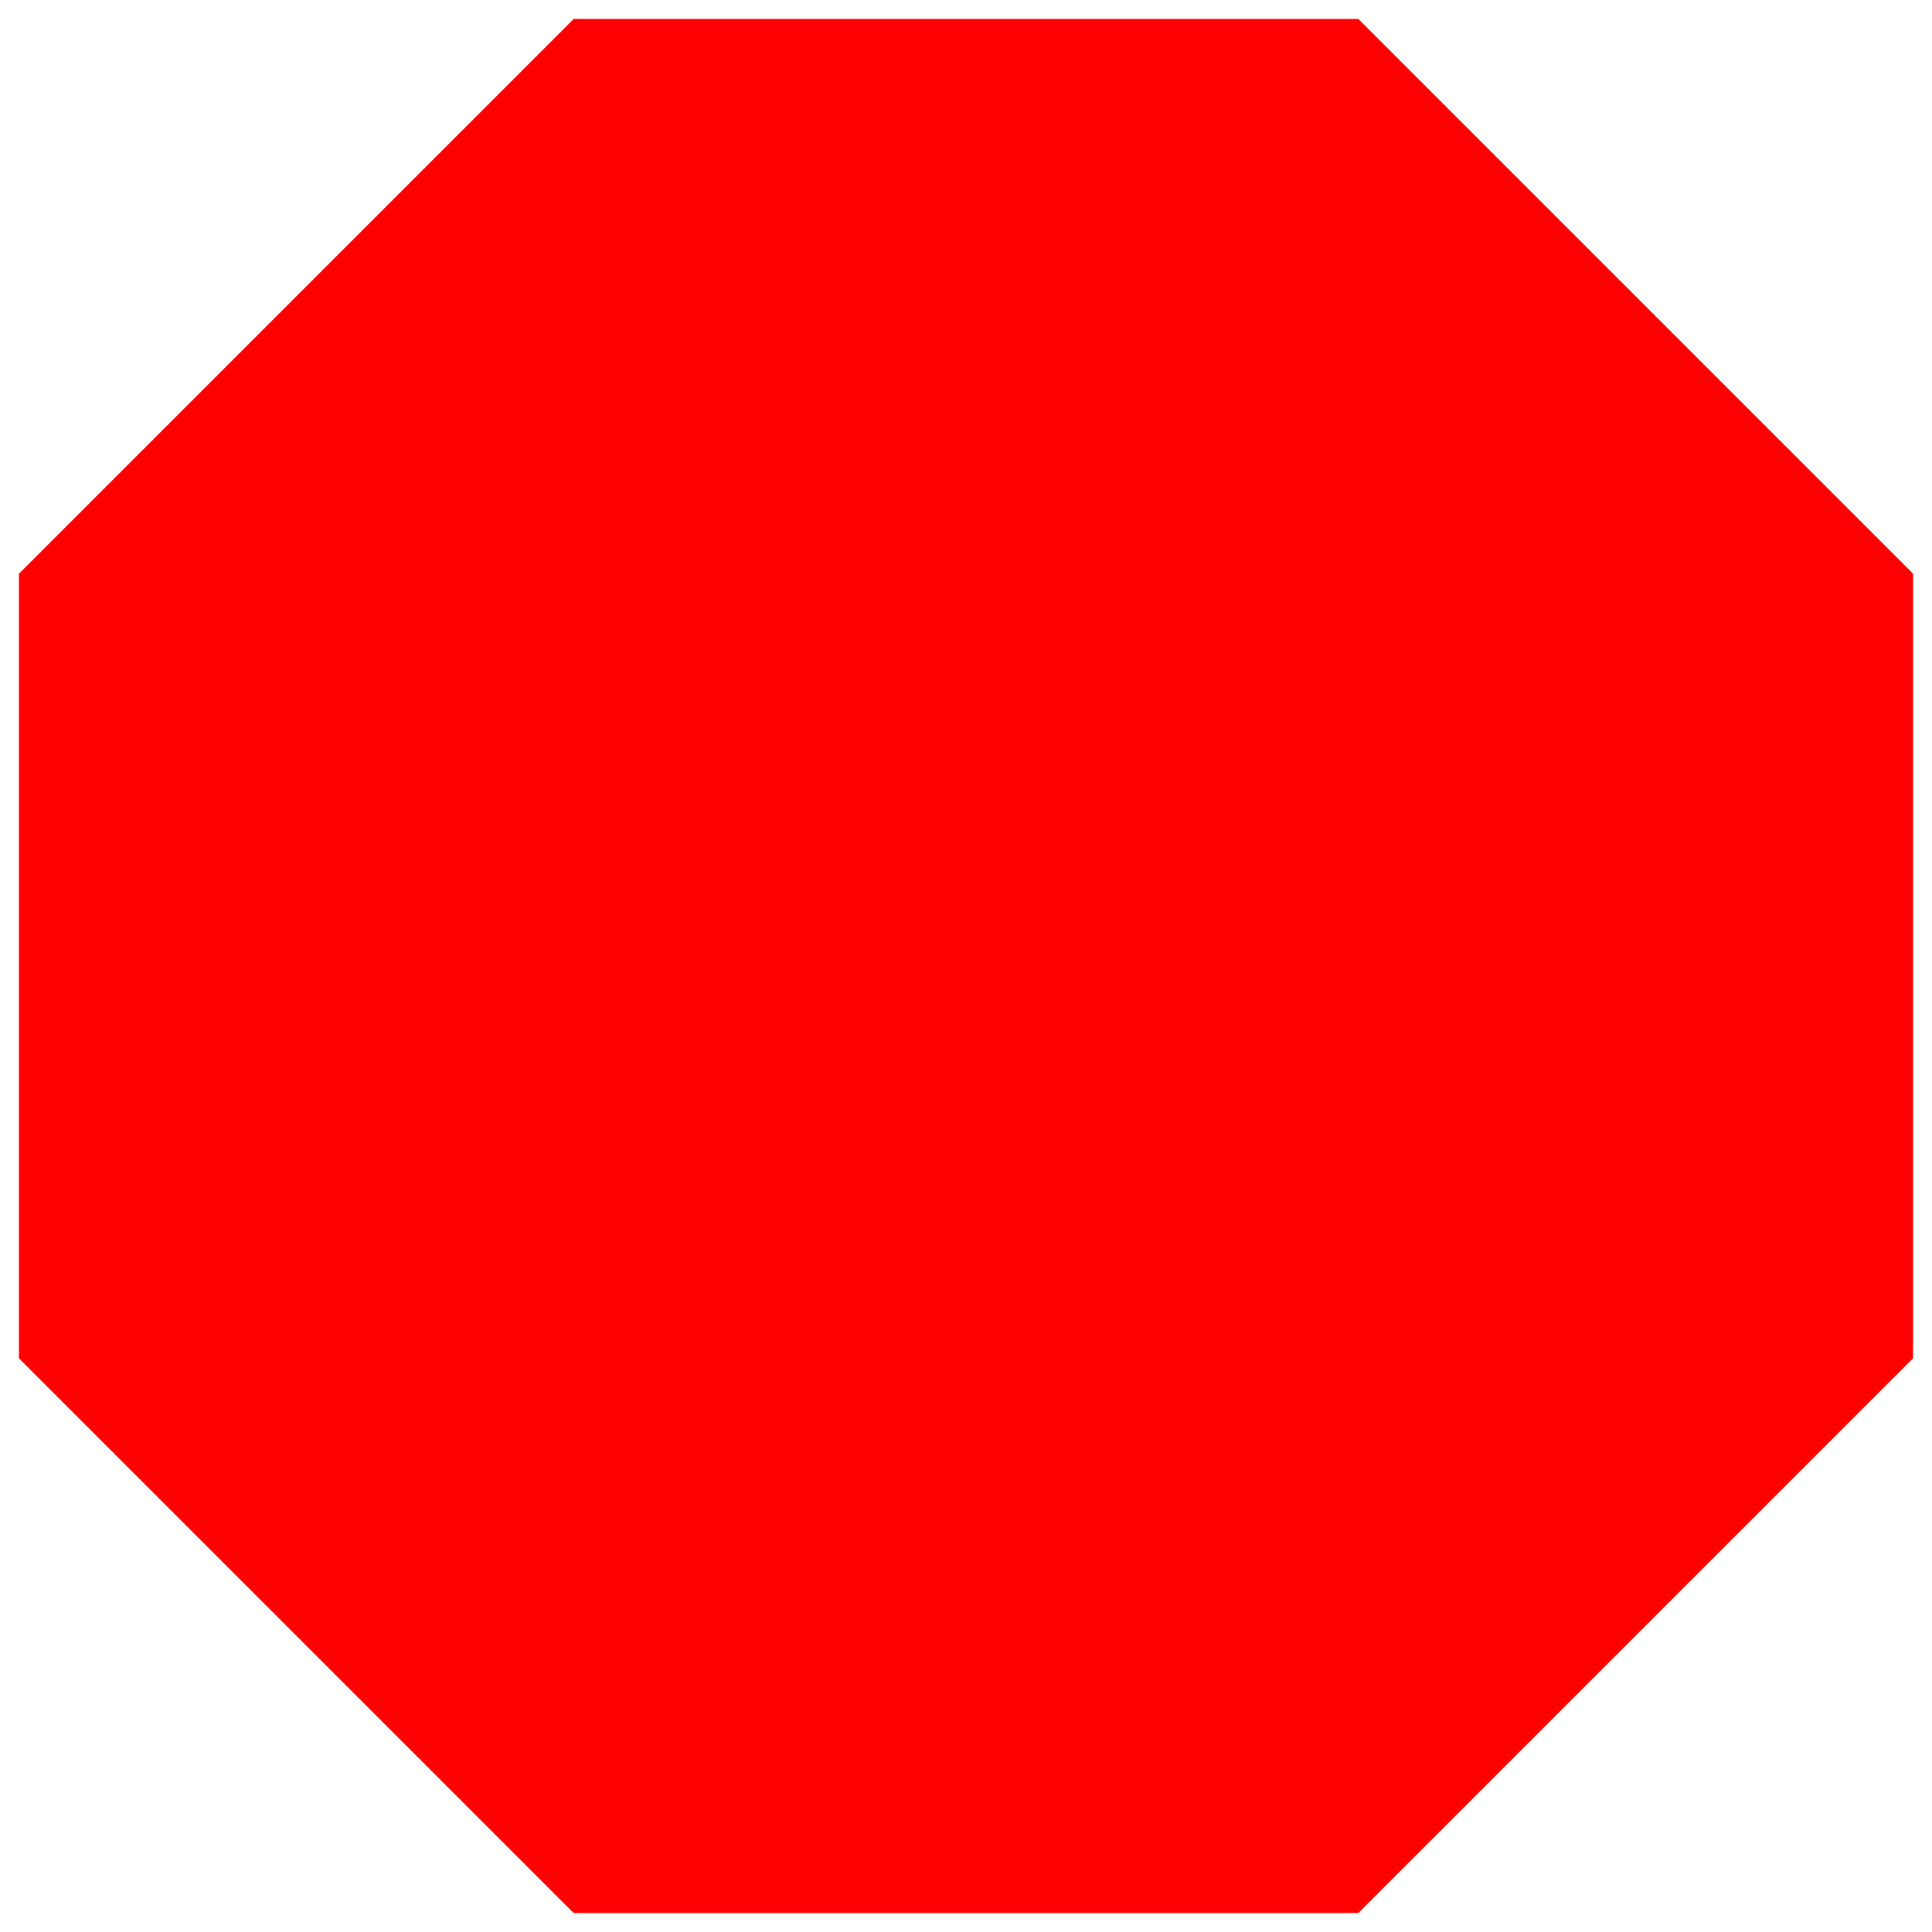
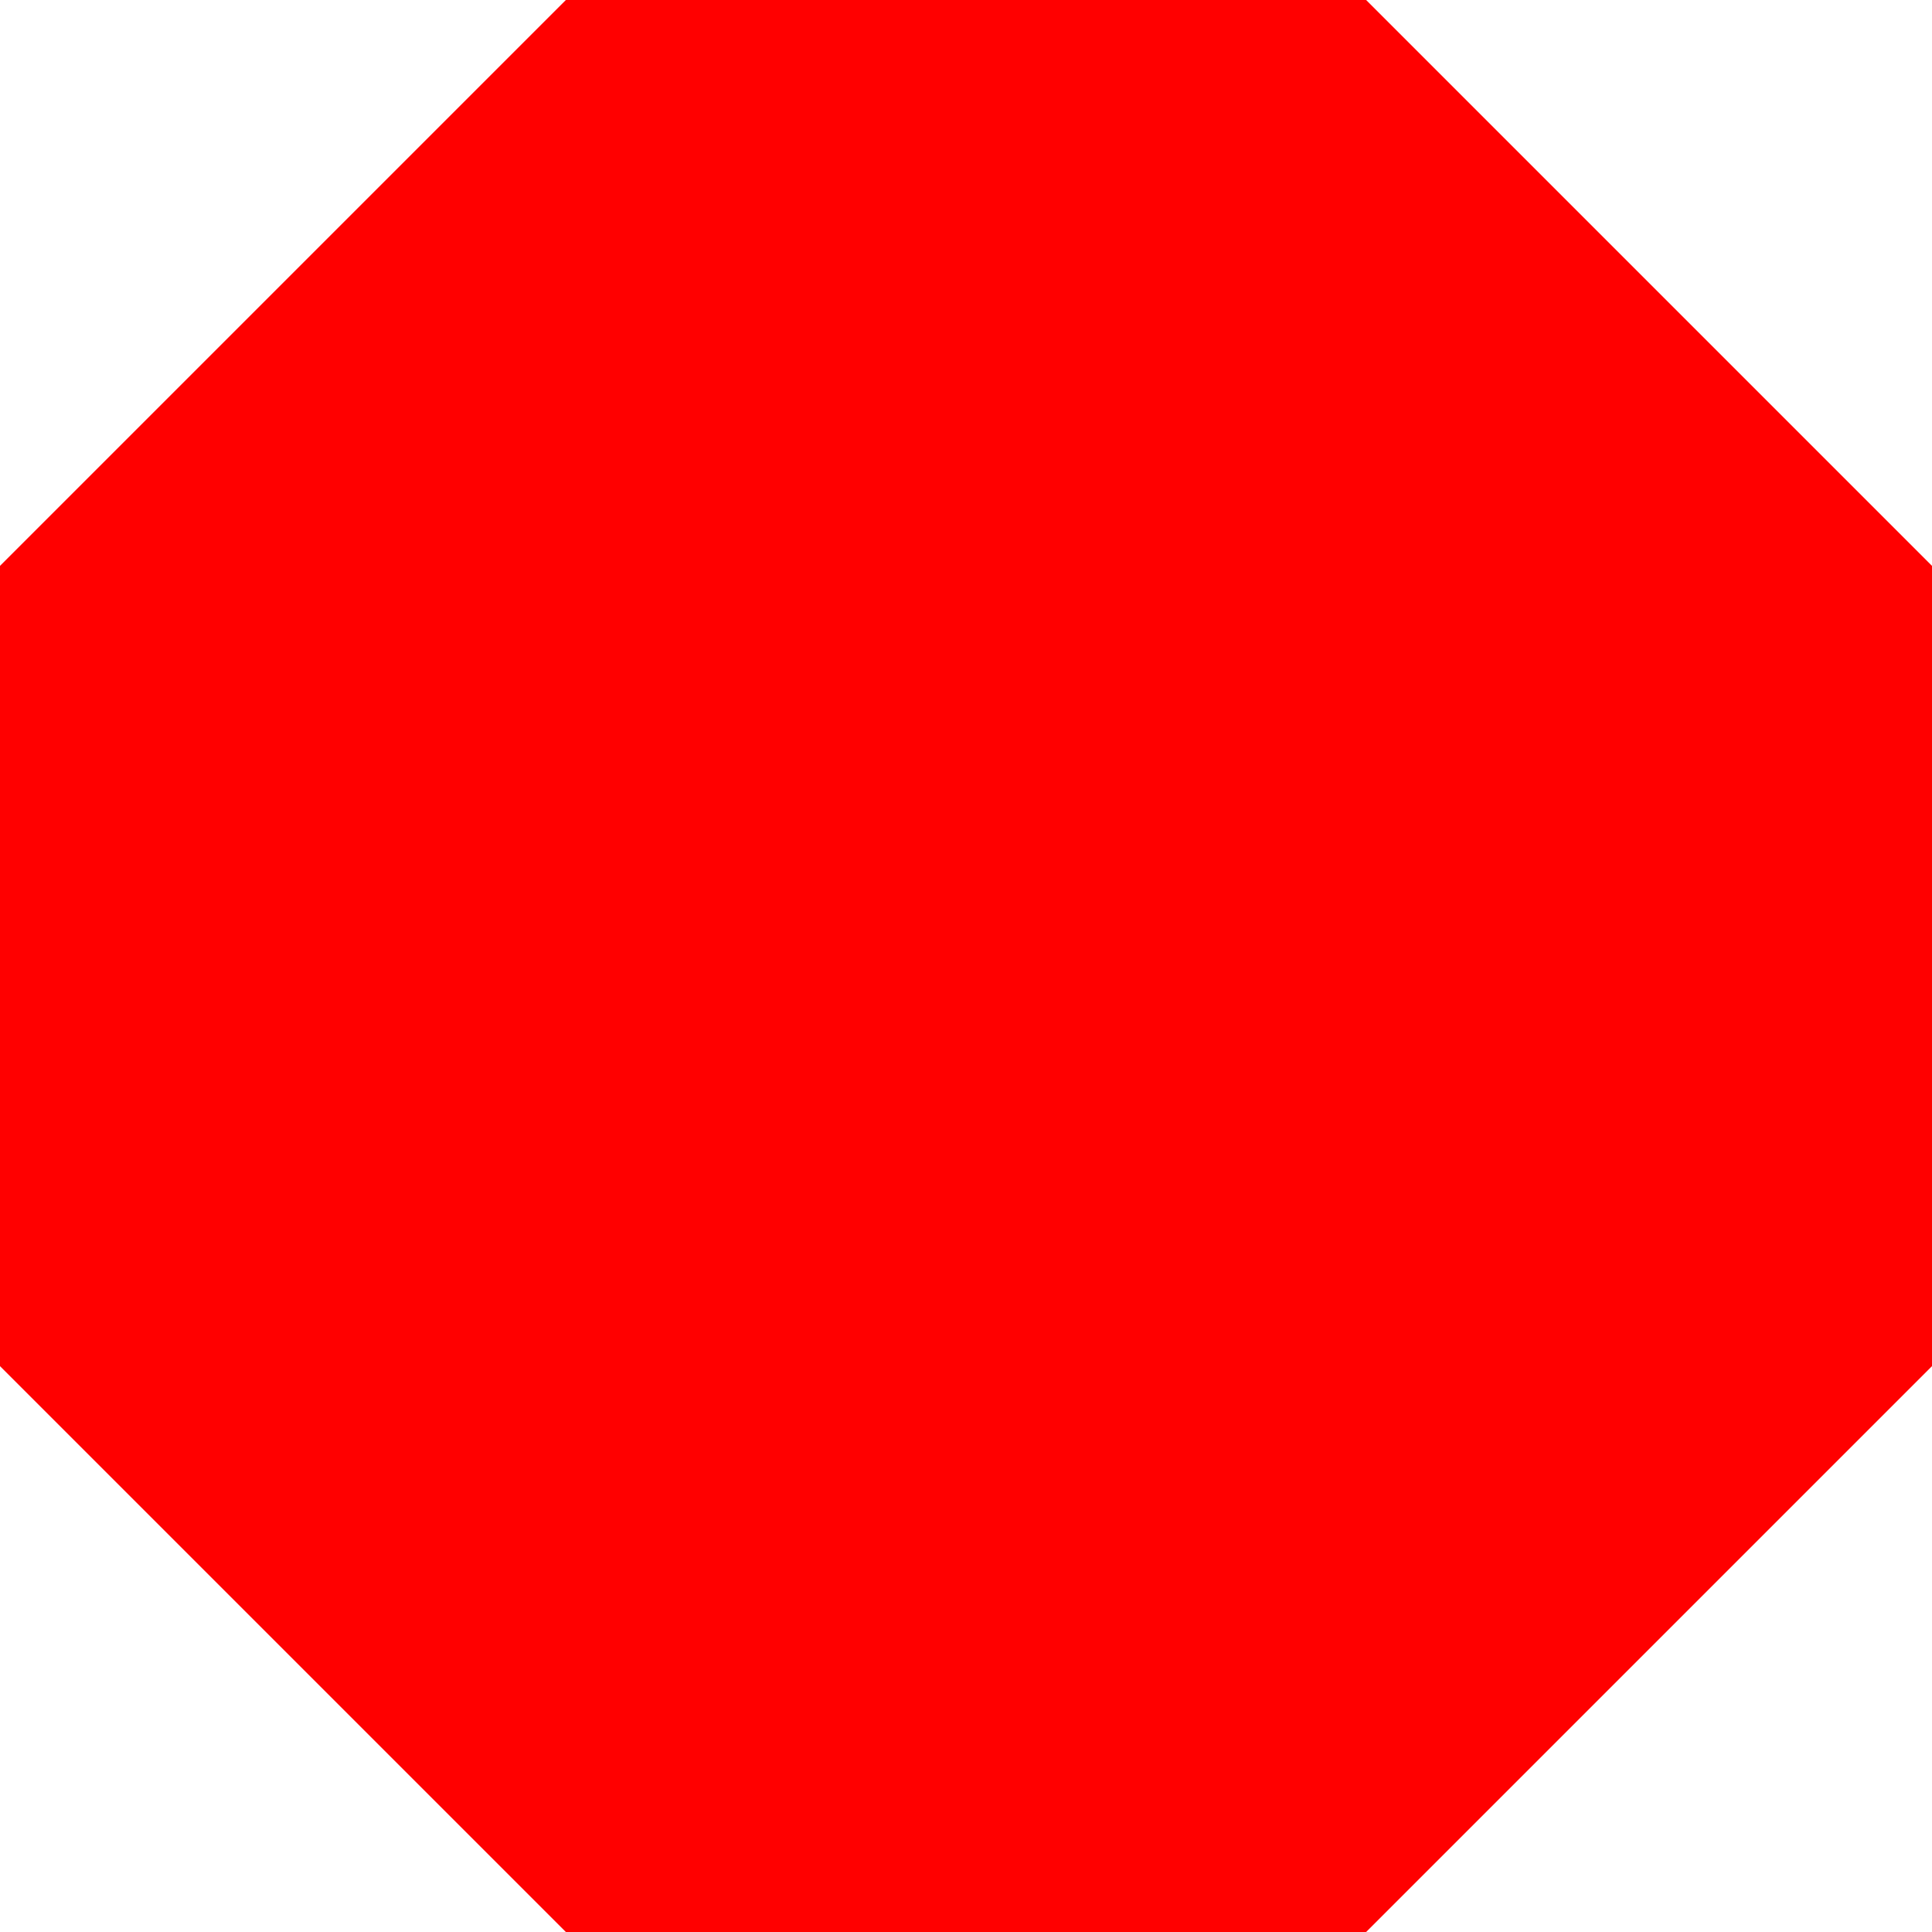
- <svg xmlns="http://www.w3.org/2000/svg" version="1.1" x="0px" y="0px" width="510px" height="510px" viewBox="0 0 510 510">
-   <polygon fill="red" points="151.447,505 5,358.553 5,151.447 151.447,5 358.553,5 505,151.447 505,358.553 358.553,505 " />
+ <svg xmlns="http://www.w3.org/2000/svg" version="1.1" x="0px" y="0px" width="200px" height="200px" viewBox="0 0 200 200">
+   <polygon fill="red" points="58.579,0 141.422,0 200,58.579 200,141.422 141.422,200 58.579,200 0,141.422 0,58.579" />
</svg>
